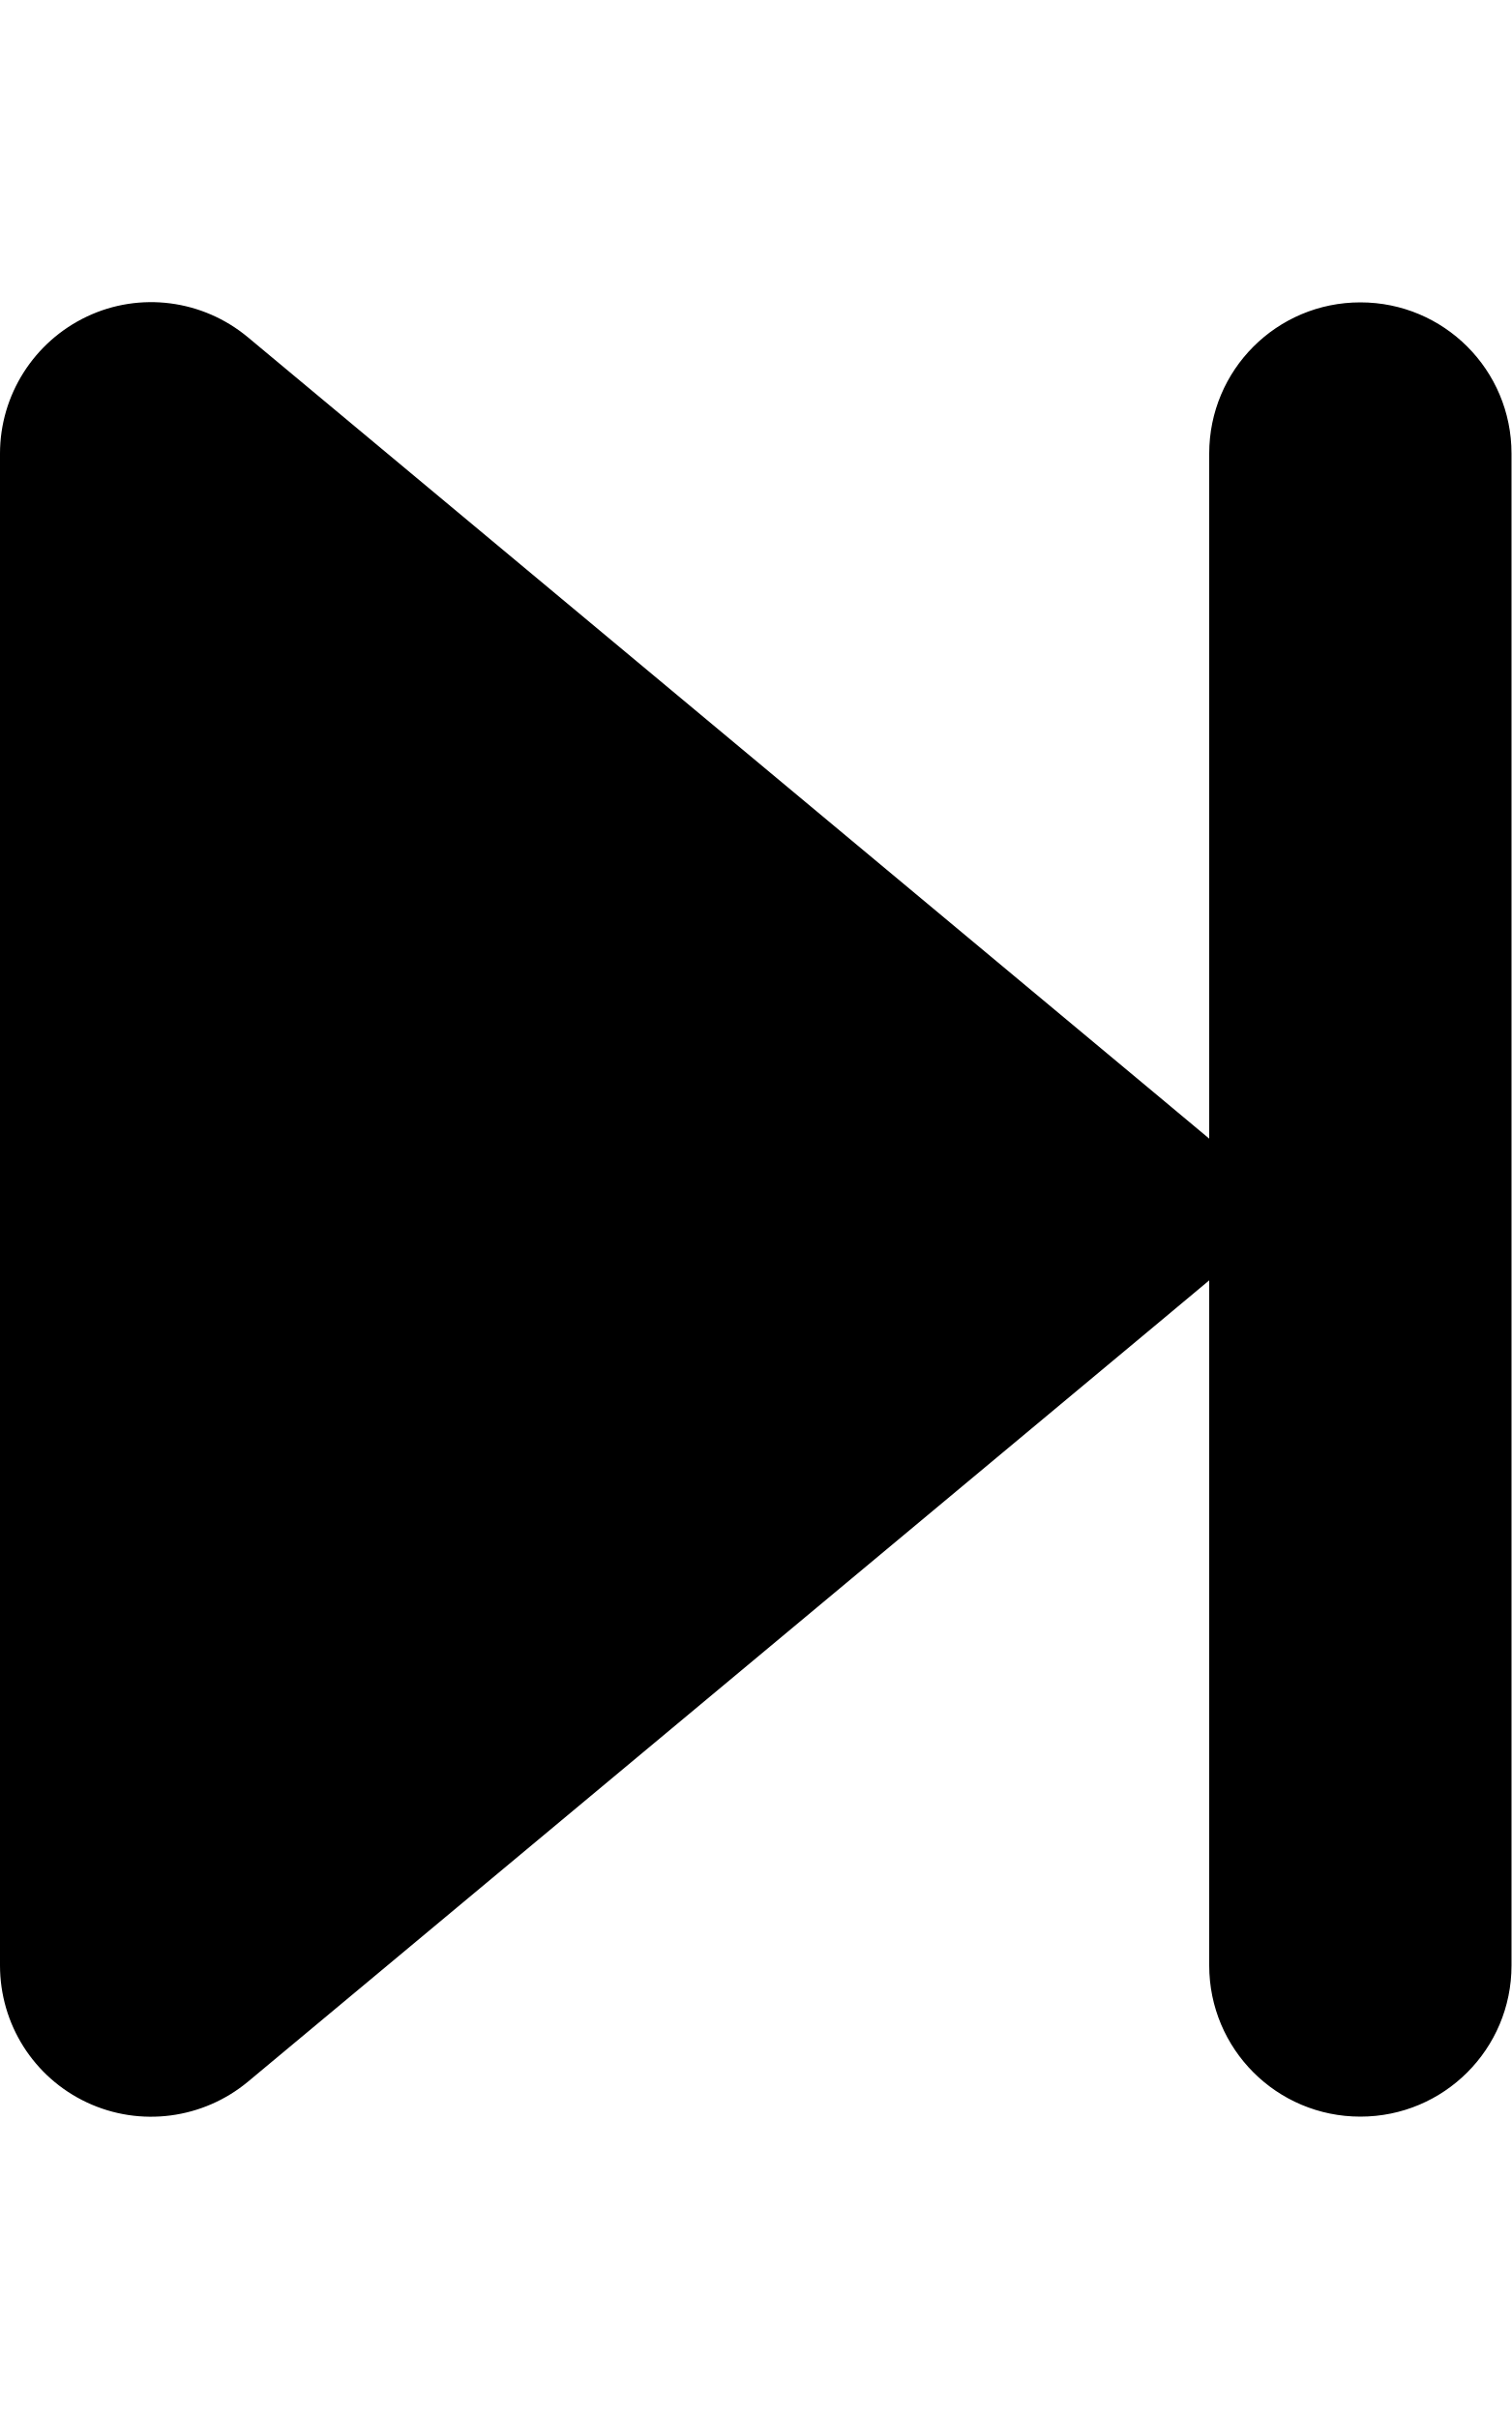
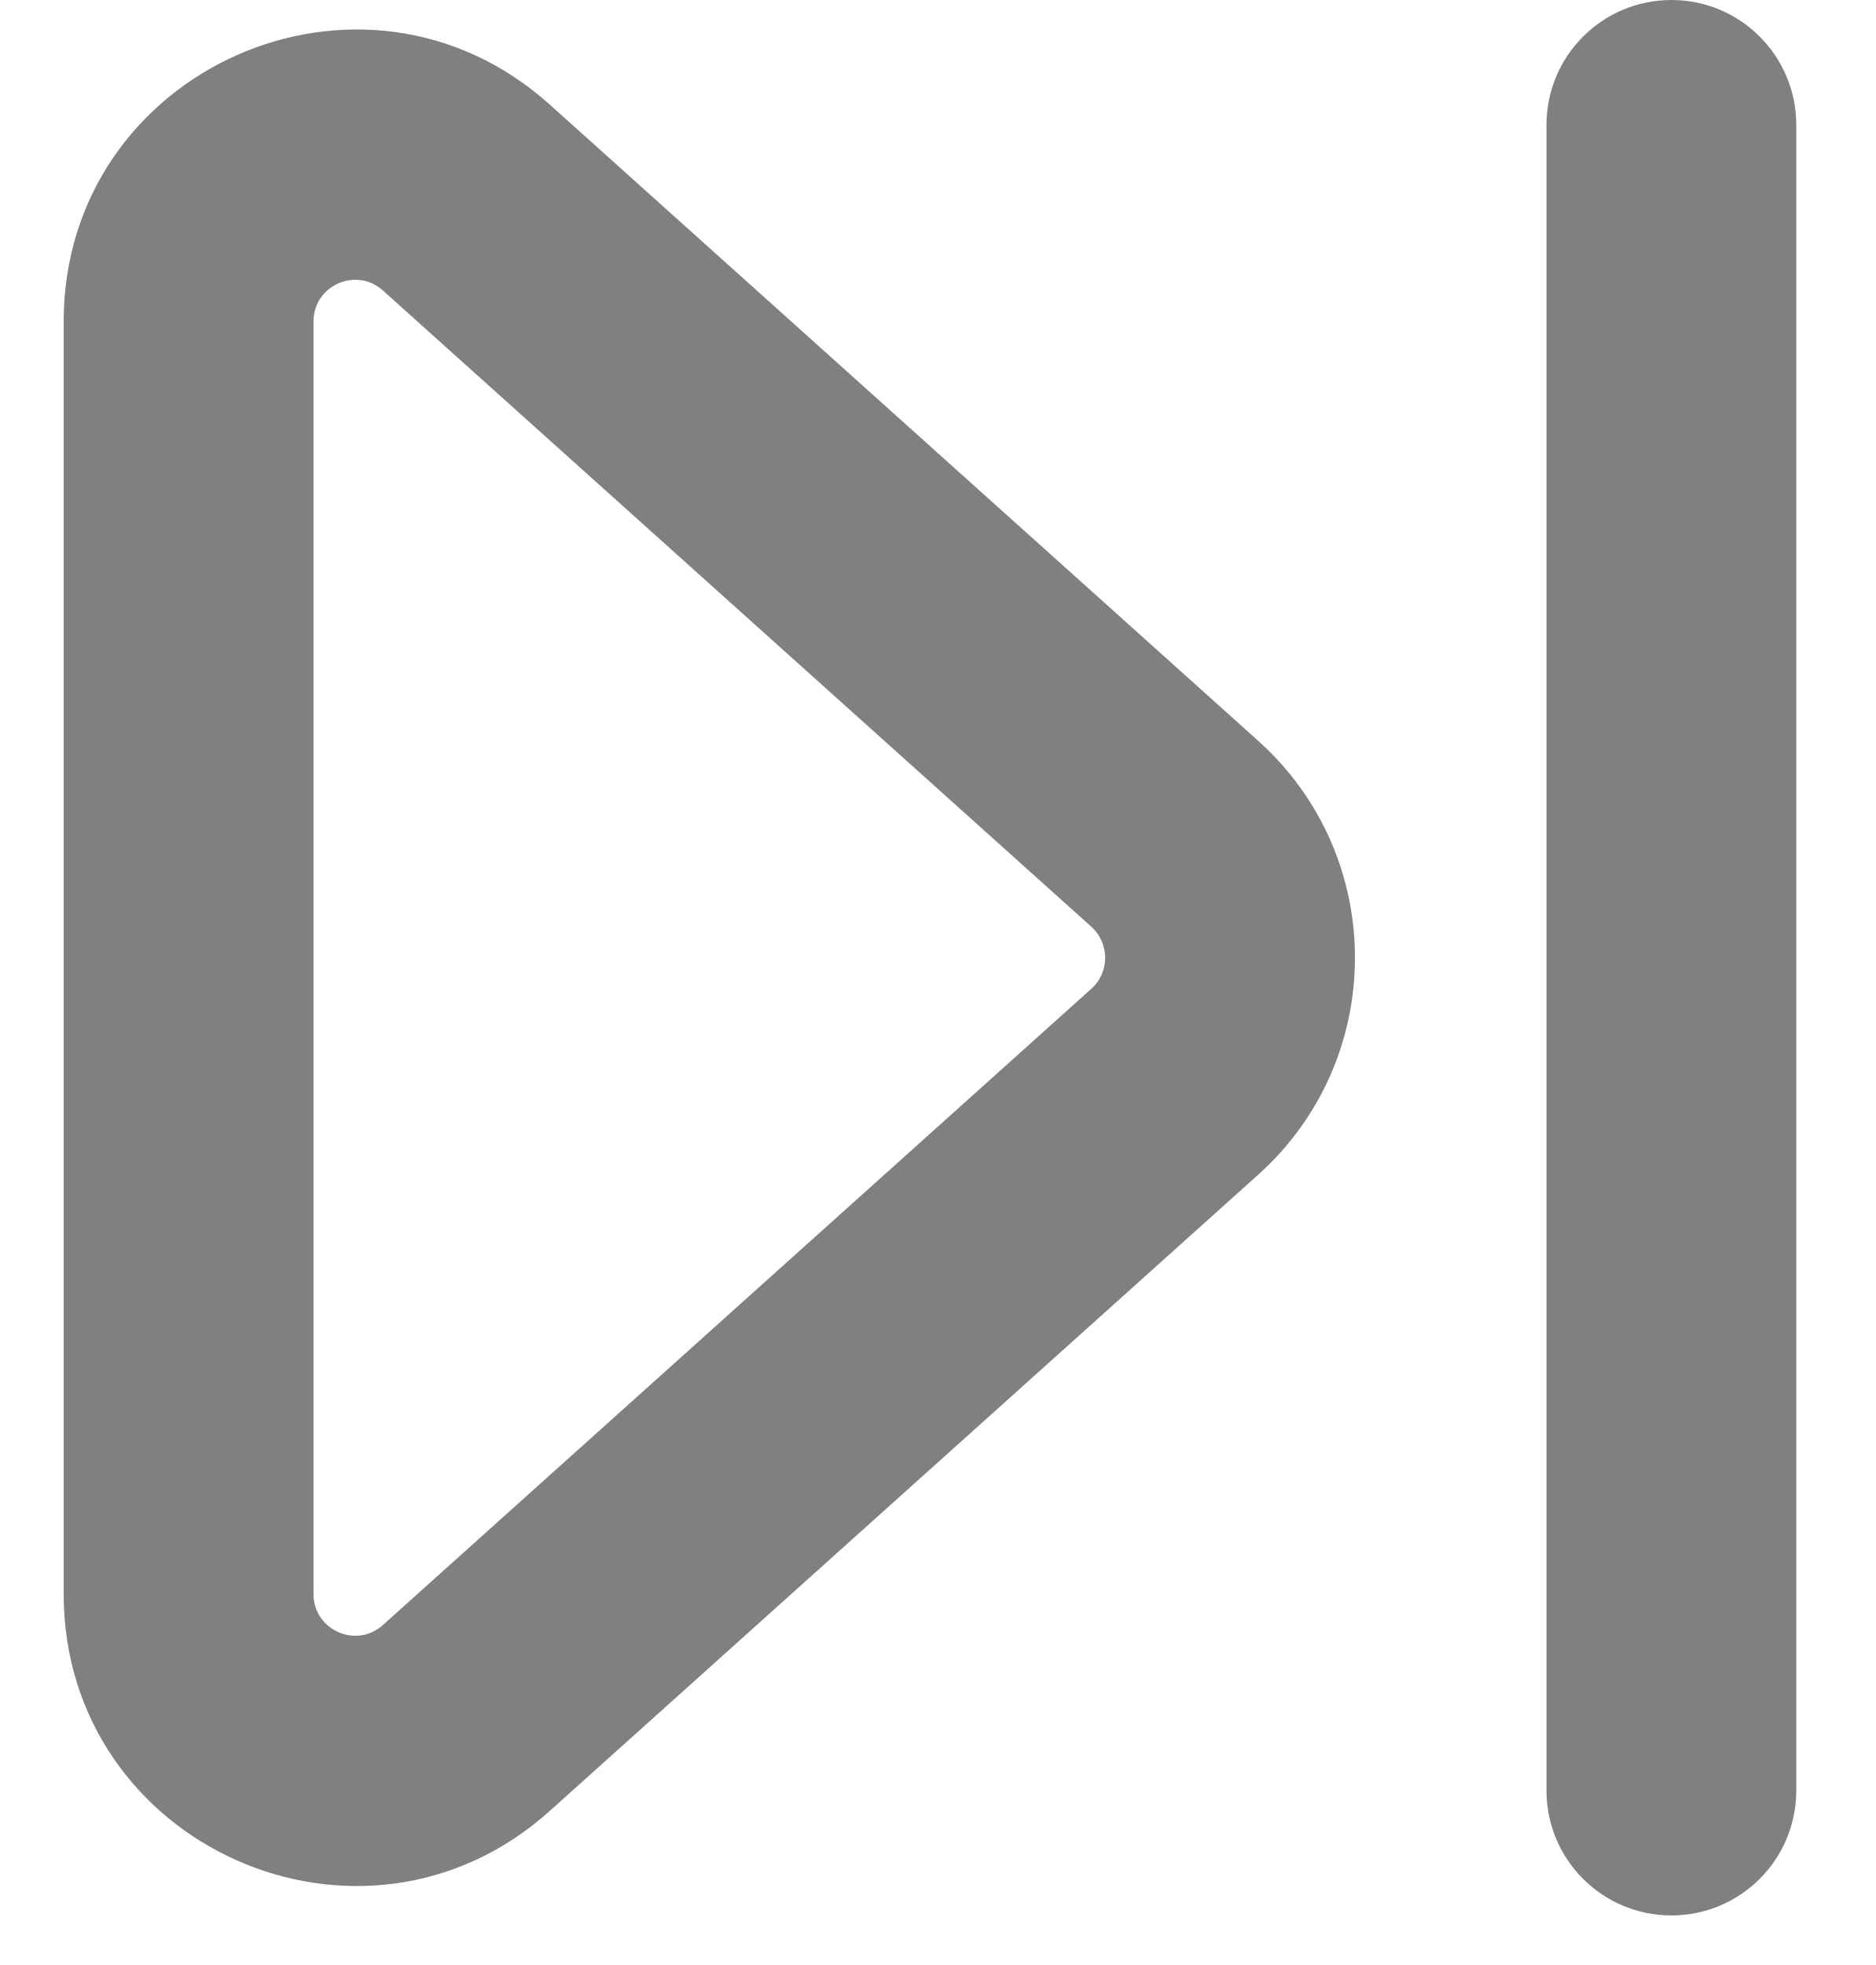
- <svg xmlns="http://www.w3.org/2000/svg" height="1em" viewBox="0 0 320 512">
-   <path d="M52.5 440.6c-9.5 7.9-22.8 9.7-34.1 4.4S0 428.4 0 416V96C0 83.6 7.2 72.3 18.4 67s24.5-3.6 34.1 4.4l192 160L256 241V96c0-17.7 14.3-32 32-32s32 14.3 32 32V416c0 17.7-14.3 32-32 32s-32-14.3-32-32V271l-11.5 9.6-192 160z" />
+ <svg xmlns="http://www.w3.org/2000/svg" width="21" height="22" viewBox="0 0 21 22" fill="none">
+   <g id="Group 427321417">
+     <path id="Vector 242 (Stroke)" fill-rule="evenodd" clip-rule="evenodd" d="M18.715 -6.66909e-08C17.942 -1.03523e-07 17.316 0.626 17.316 1.399L17.316 20.046C17.316 20.819 17.942 21.445 18.715 21.445C19.487 21.445 20.113 20.819 20.113 20.046L20.113 1.399C20.113 0.626 19.487 -2.98586e-08 18.715 -6.66909e-08Z" fill="#808080" />
+     <path id="Polygon 3 (Stroke)" fill-rule="evenodd" clip-rule="evenodd" d="M14.089 8.295C15.533 9.592 15.532 11.854 14.089 13.151L6.157 20.274C4.056 22.161 0.713 20.67 0.713 17.846L0.713 3.6C0.713 0.776 4.056 -0.715 6.157 1.172L14.089 8.295ZM12.22 11.07C12.426 10.885 12.426 10.562 12.22 10.376L4.288 3.253C3.988 2.983 3.51 3.196 3.51 3.6L3.51 17.846C3.51 18.25 3.988 18.463 4.288 18.193L12.22 11.07Z" fill="#808080" />
+   </g>
</svg>
